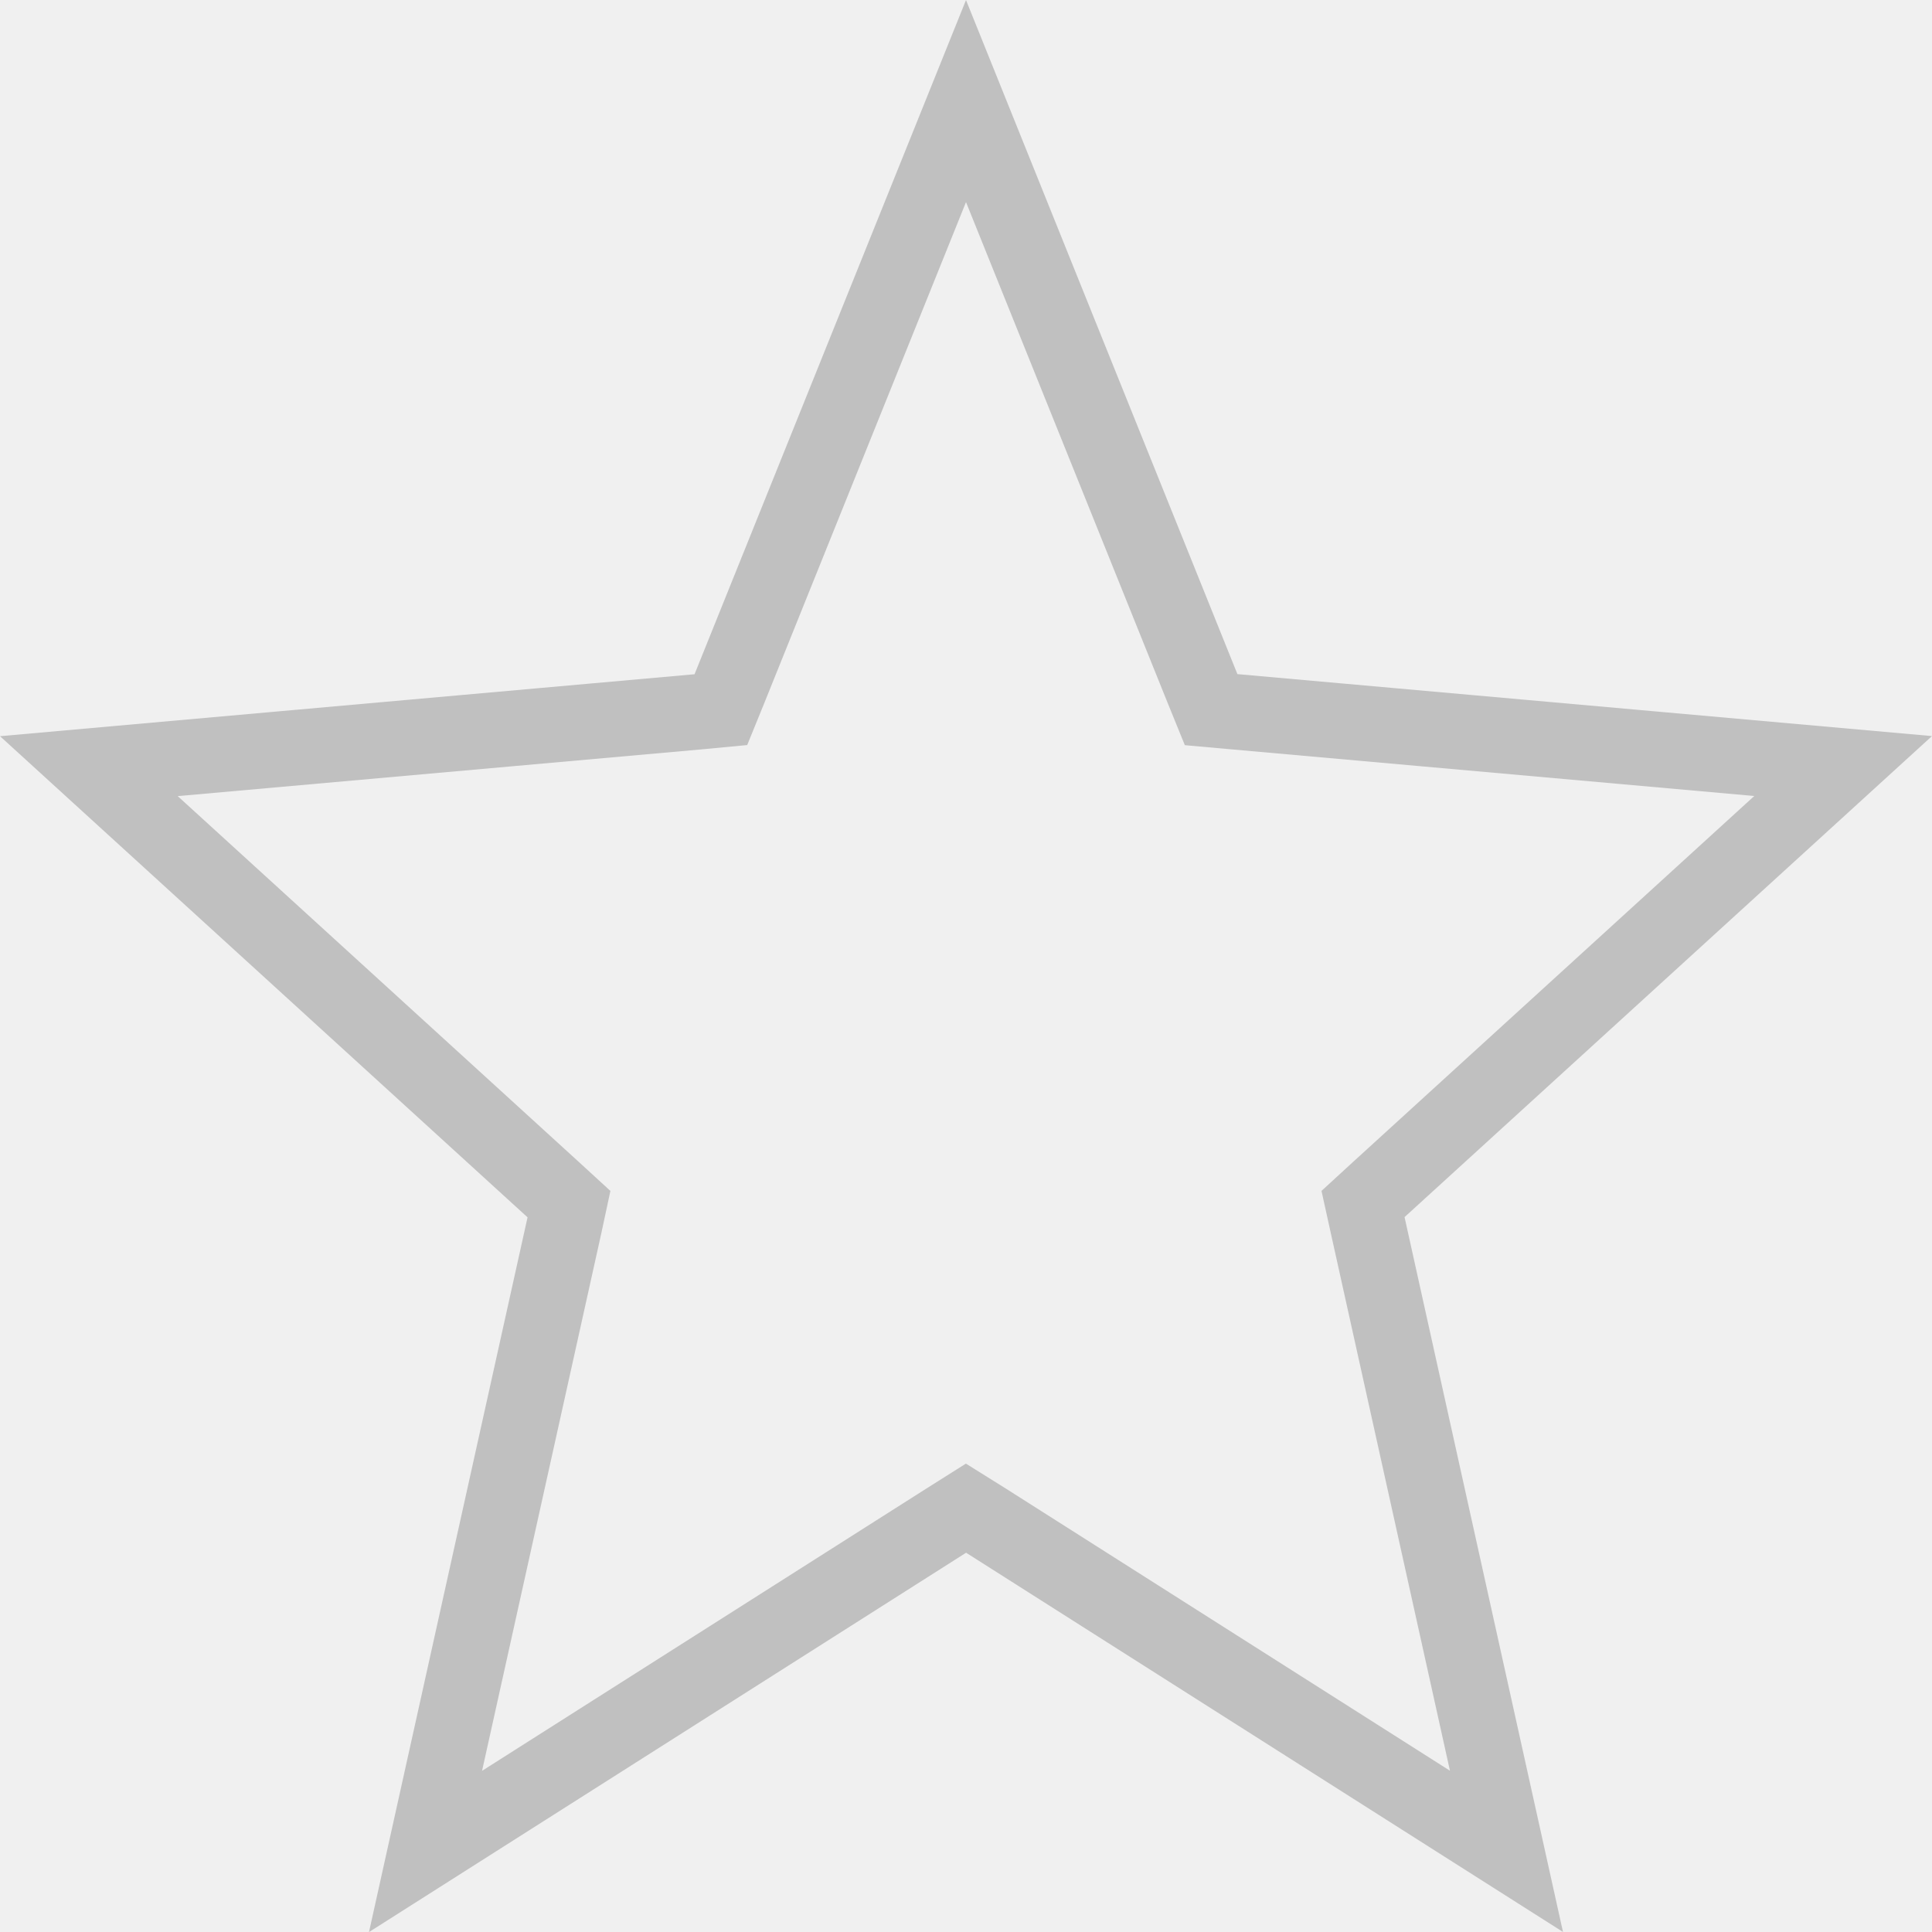
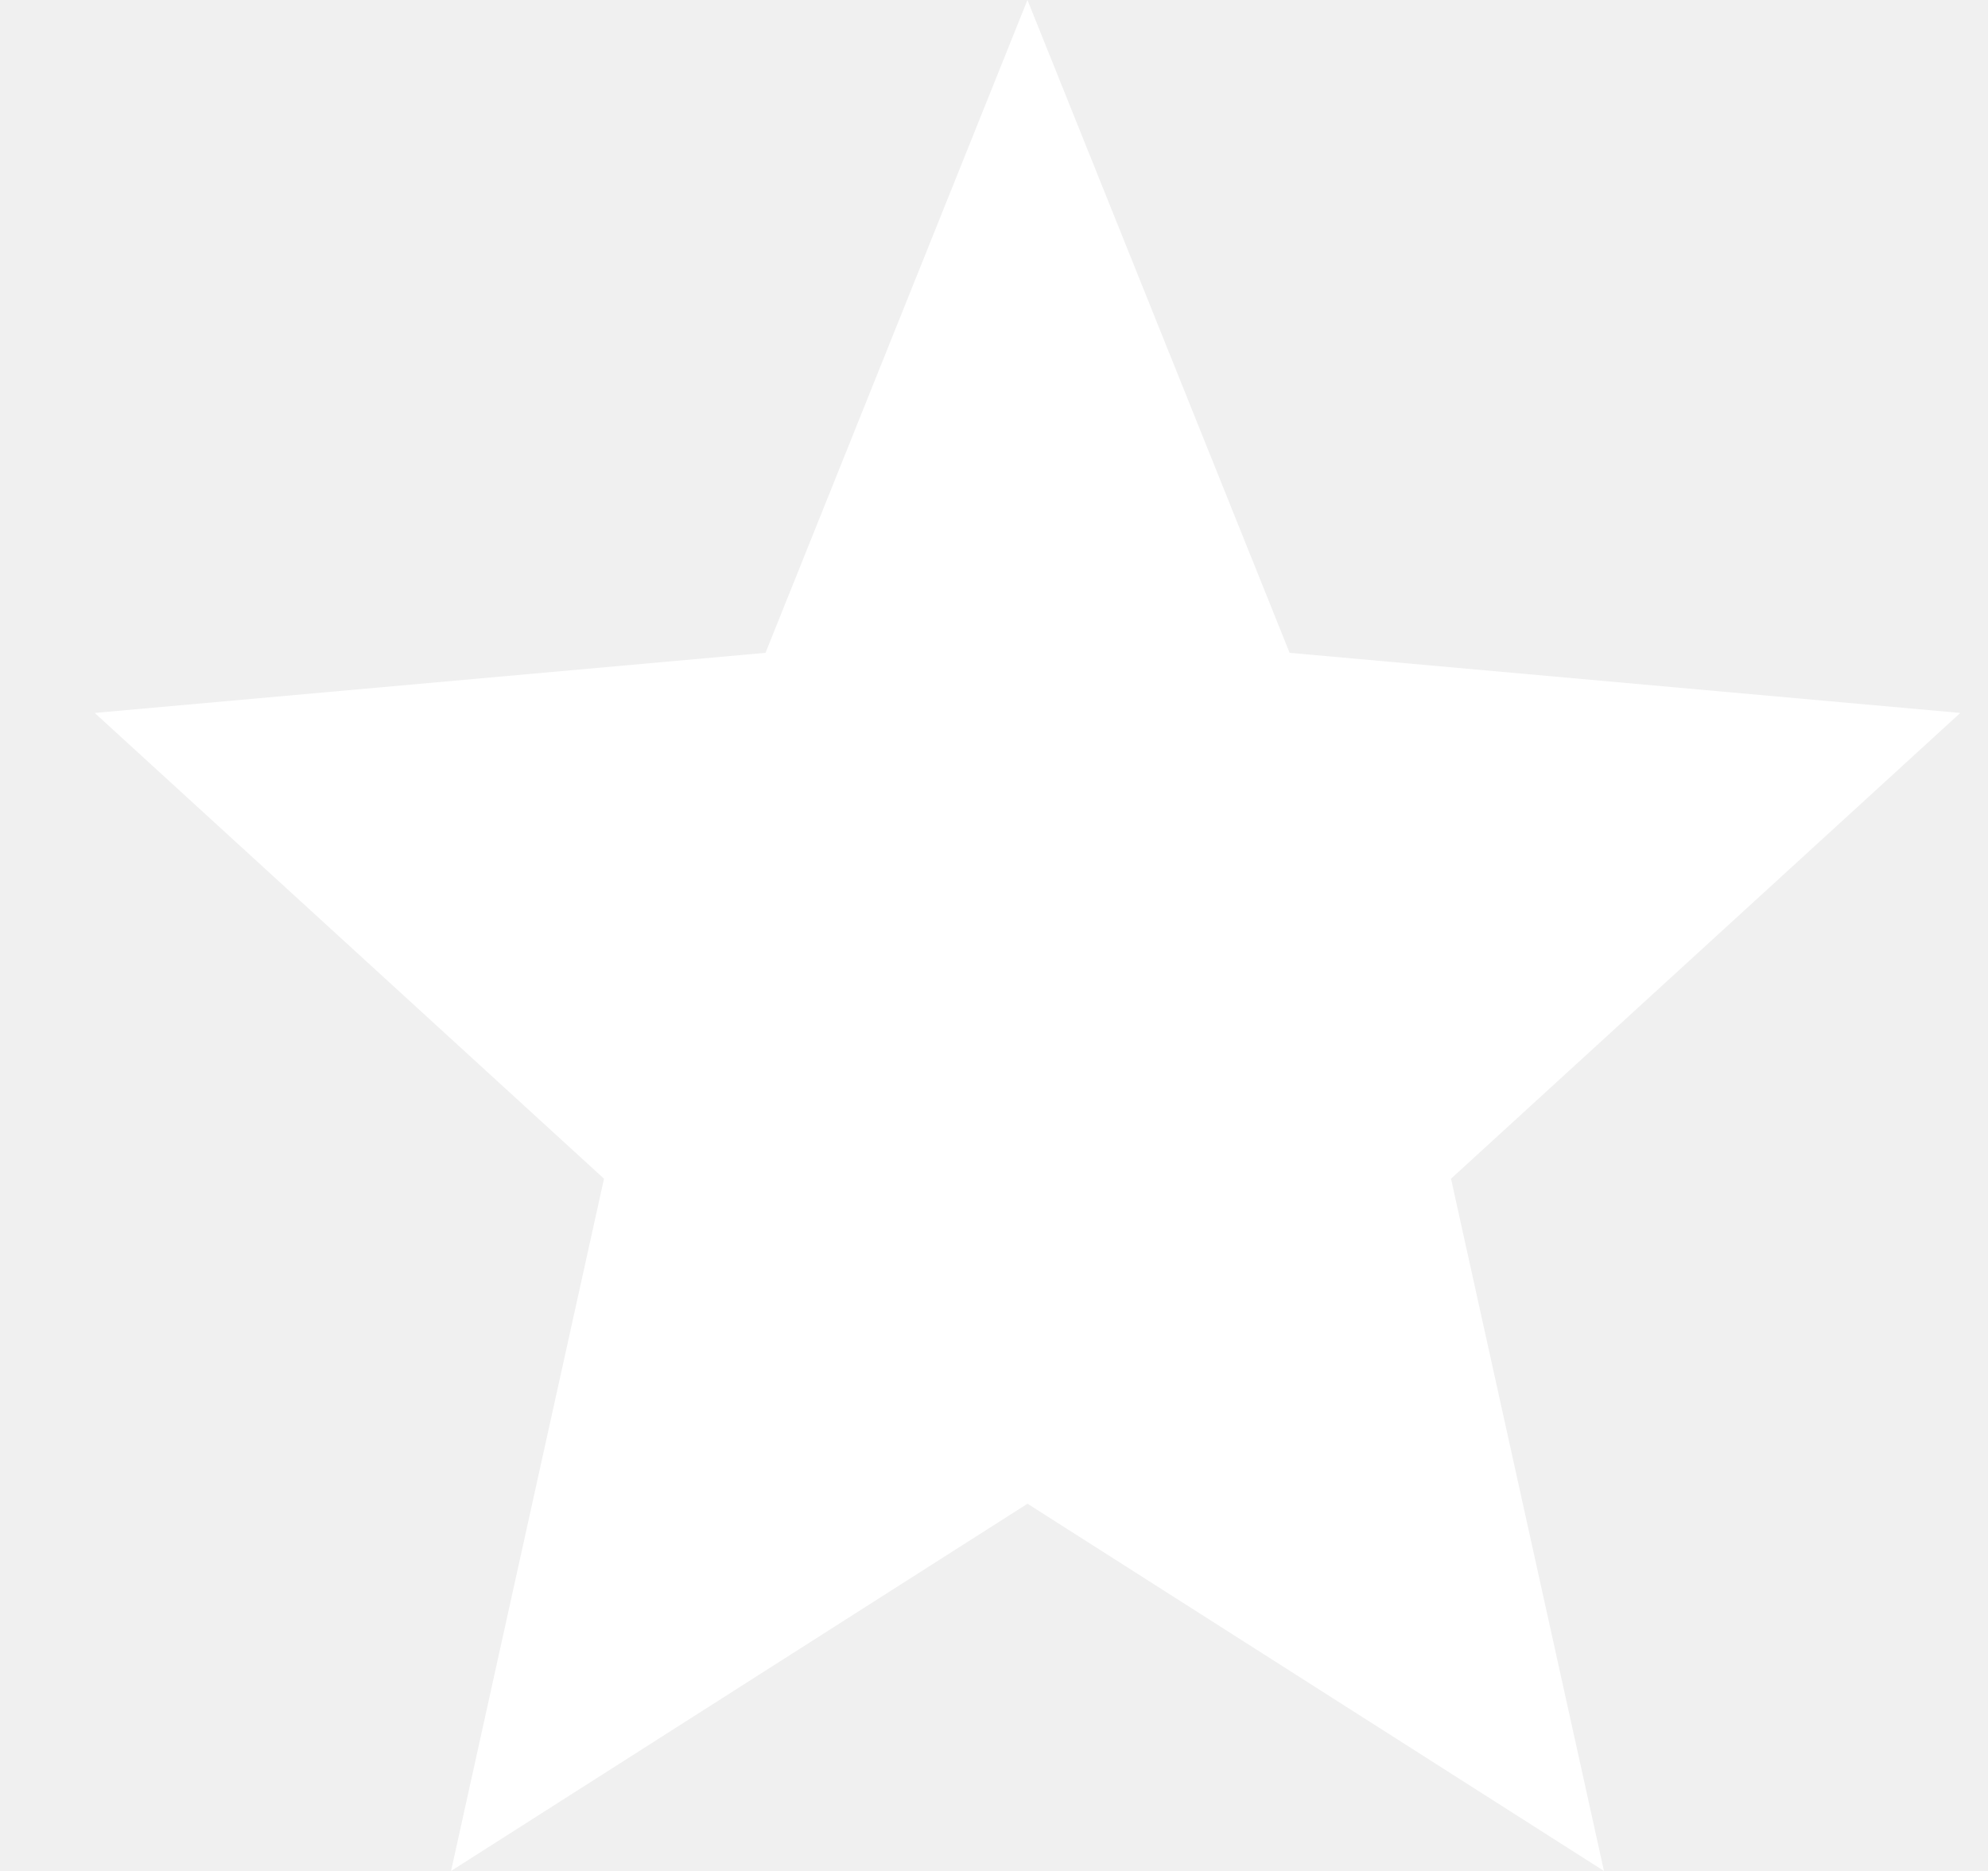
- <svg xmlns="http://www.w3.org/2000/svg" width="16" height="16" fill="none">
-   <path d="M8.168 12.595L8 12.49l-.168.106-4.308 2.737 1.15-5.184.038-.177-.133-.122L.736 6.345l5.044-.45.19-.018.072-.177L8 .837 9.958 5.7l.072.177.19.017 5.044.45-3.843 3.505-.133.122.039.177 1.149 5.184-4.308-2.737z" stroke="#000" stroke-opacity=".2" stroke-width=".625" />
+ <svg xmlns="http://www.w3.org/2000/svg" width="17" height="16" fill="none">
+   <path fill-rule="evenodd" clip-rule="evenodd" d="M8.786 12.859L13.716 16l-1.308-5.92 4.355-3.983-5.735-.514L8.786 0l-2.24 5.583-5.736.514 4.355 3.983L3.857 16l4.93-3.141z" fill="#fff" />
</svg>
